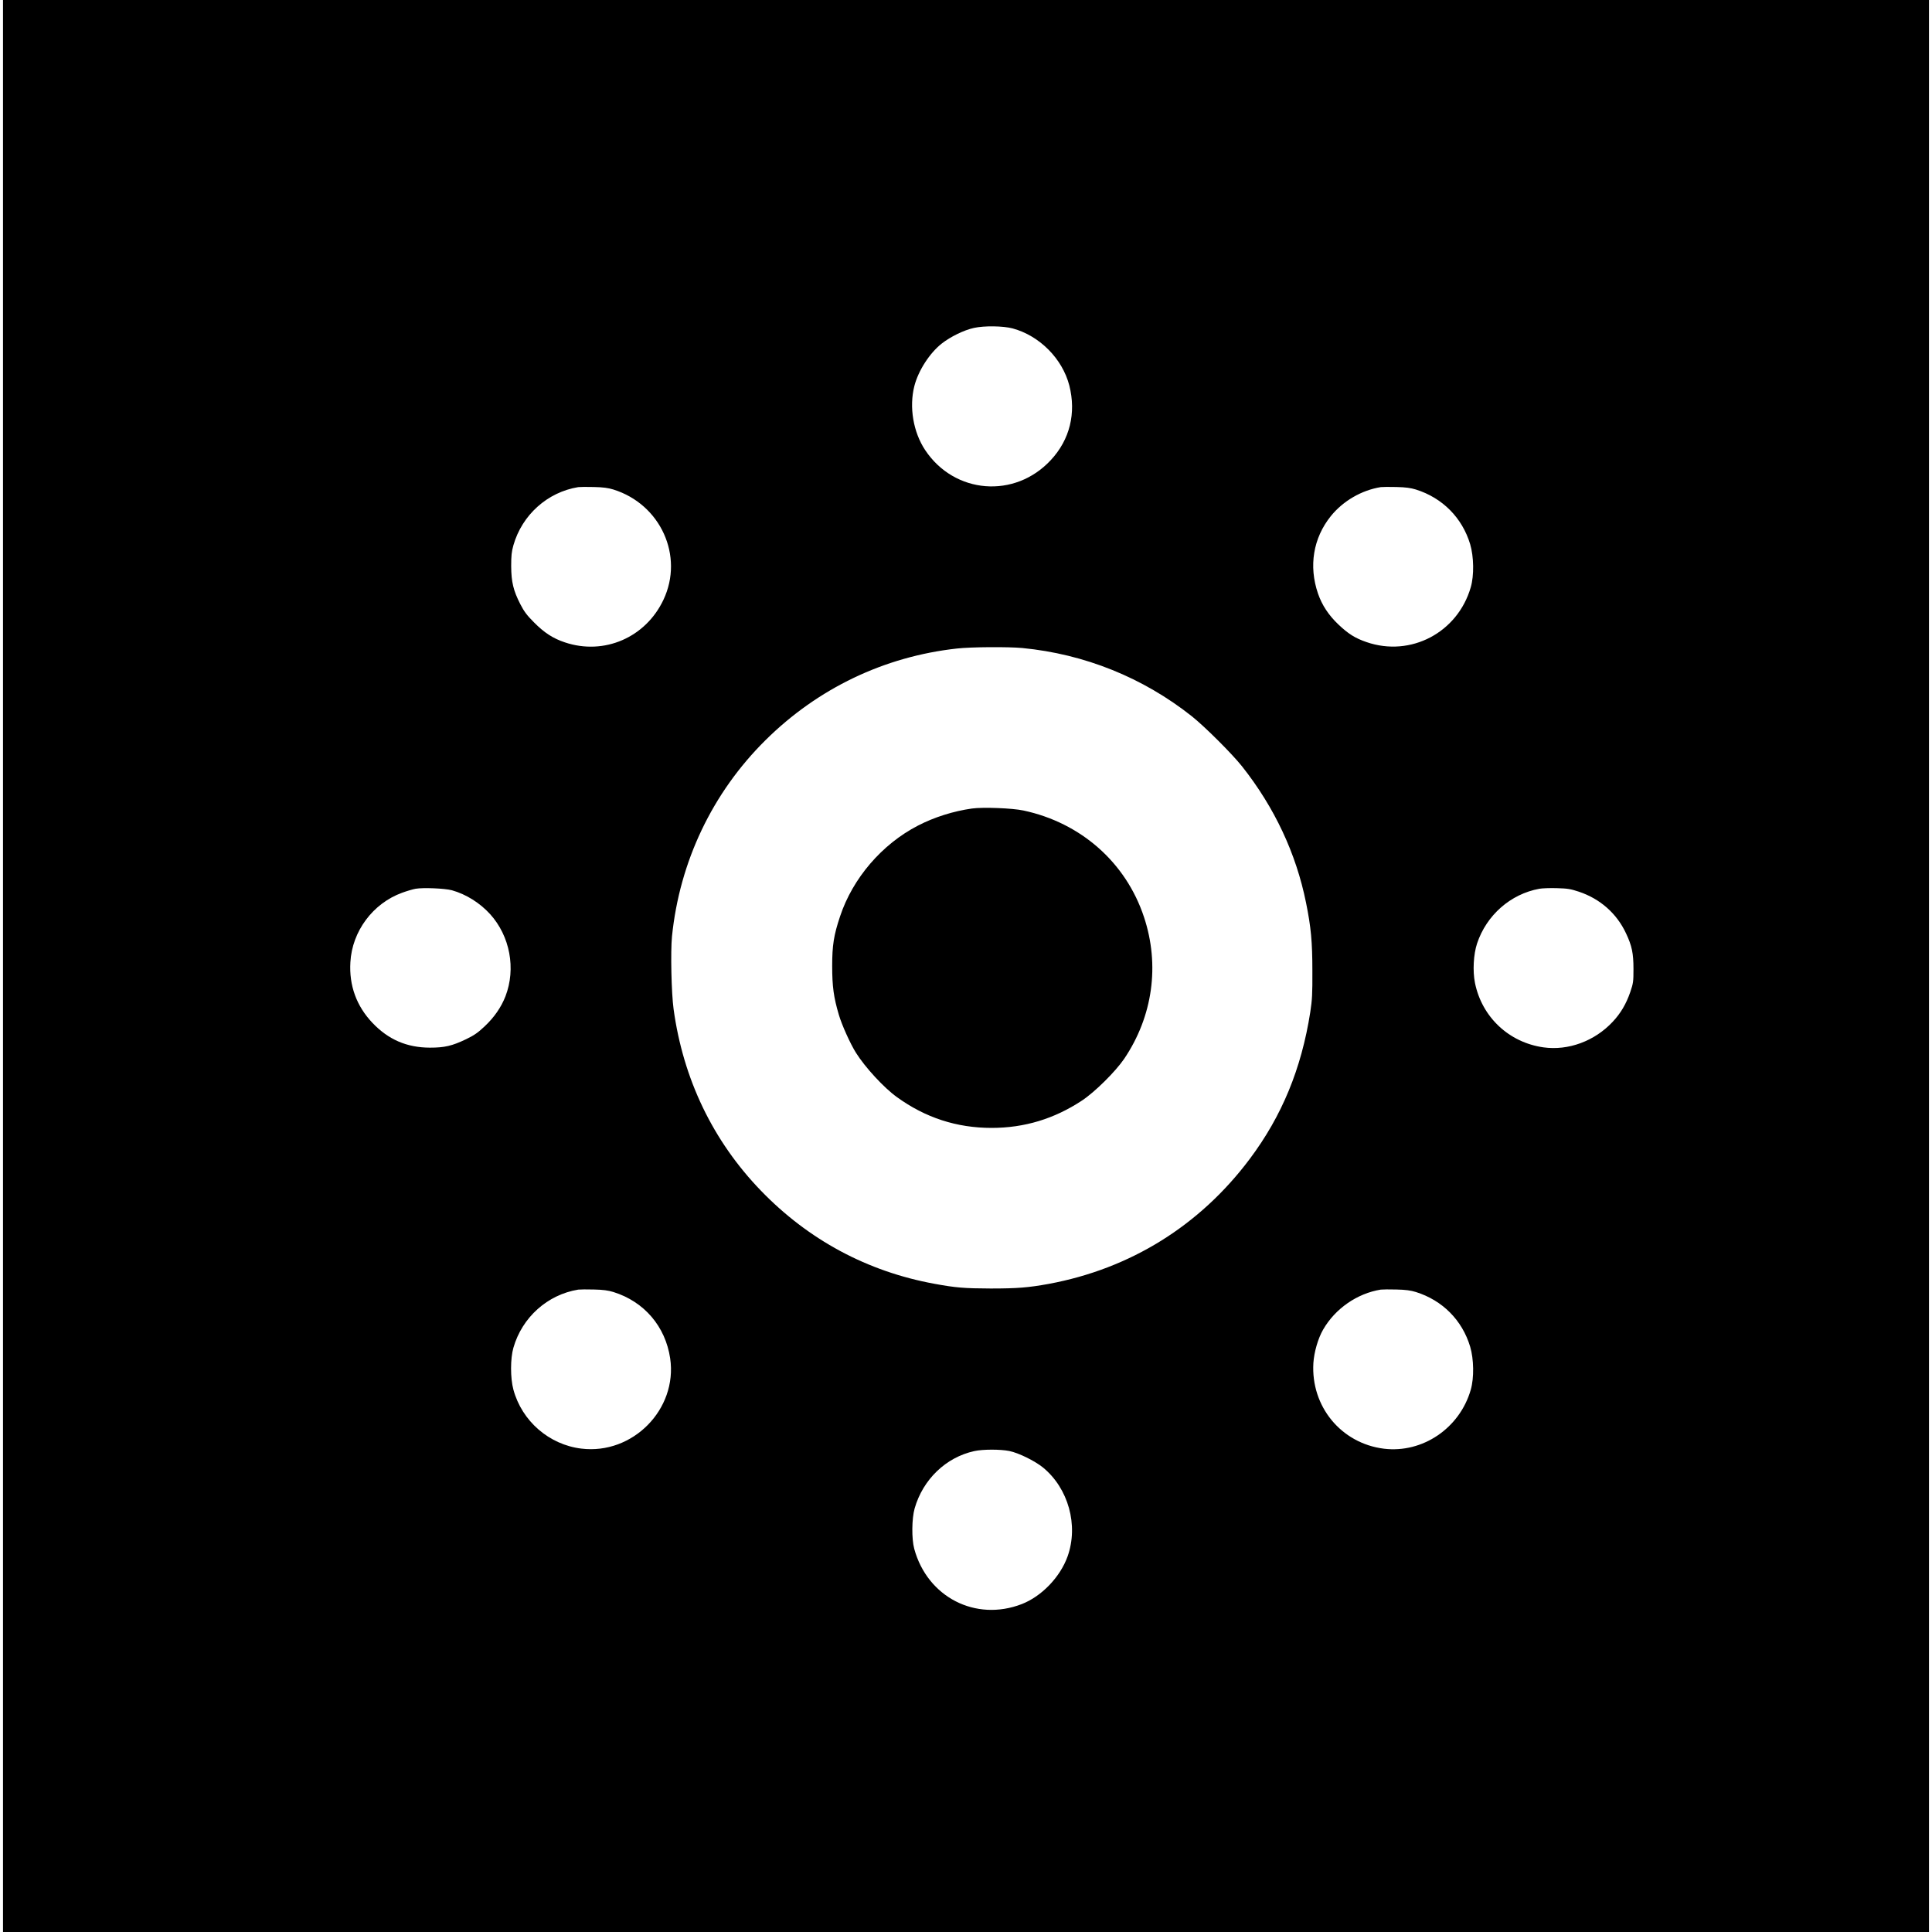
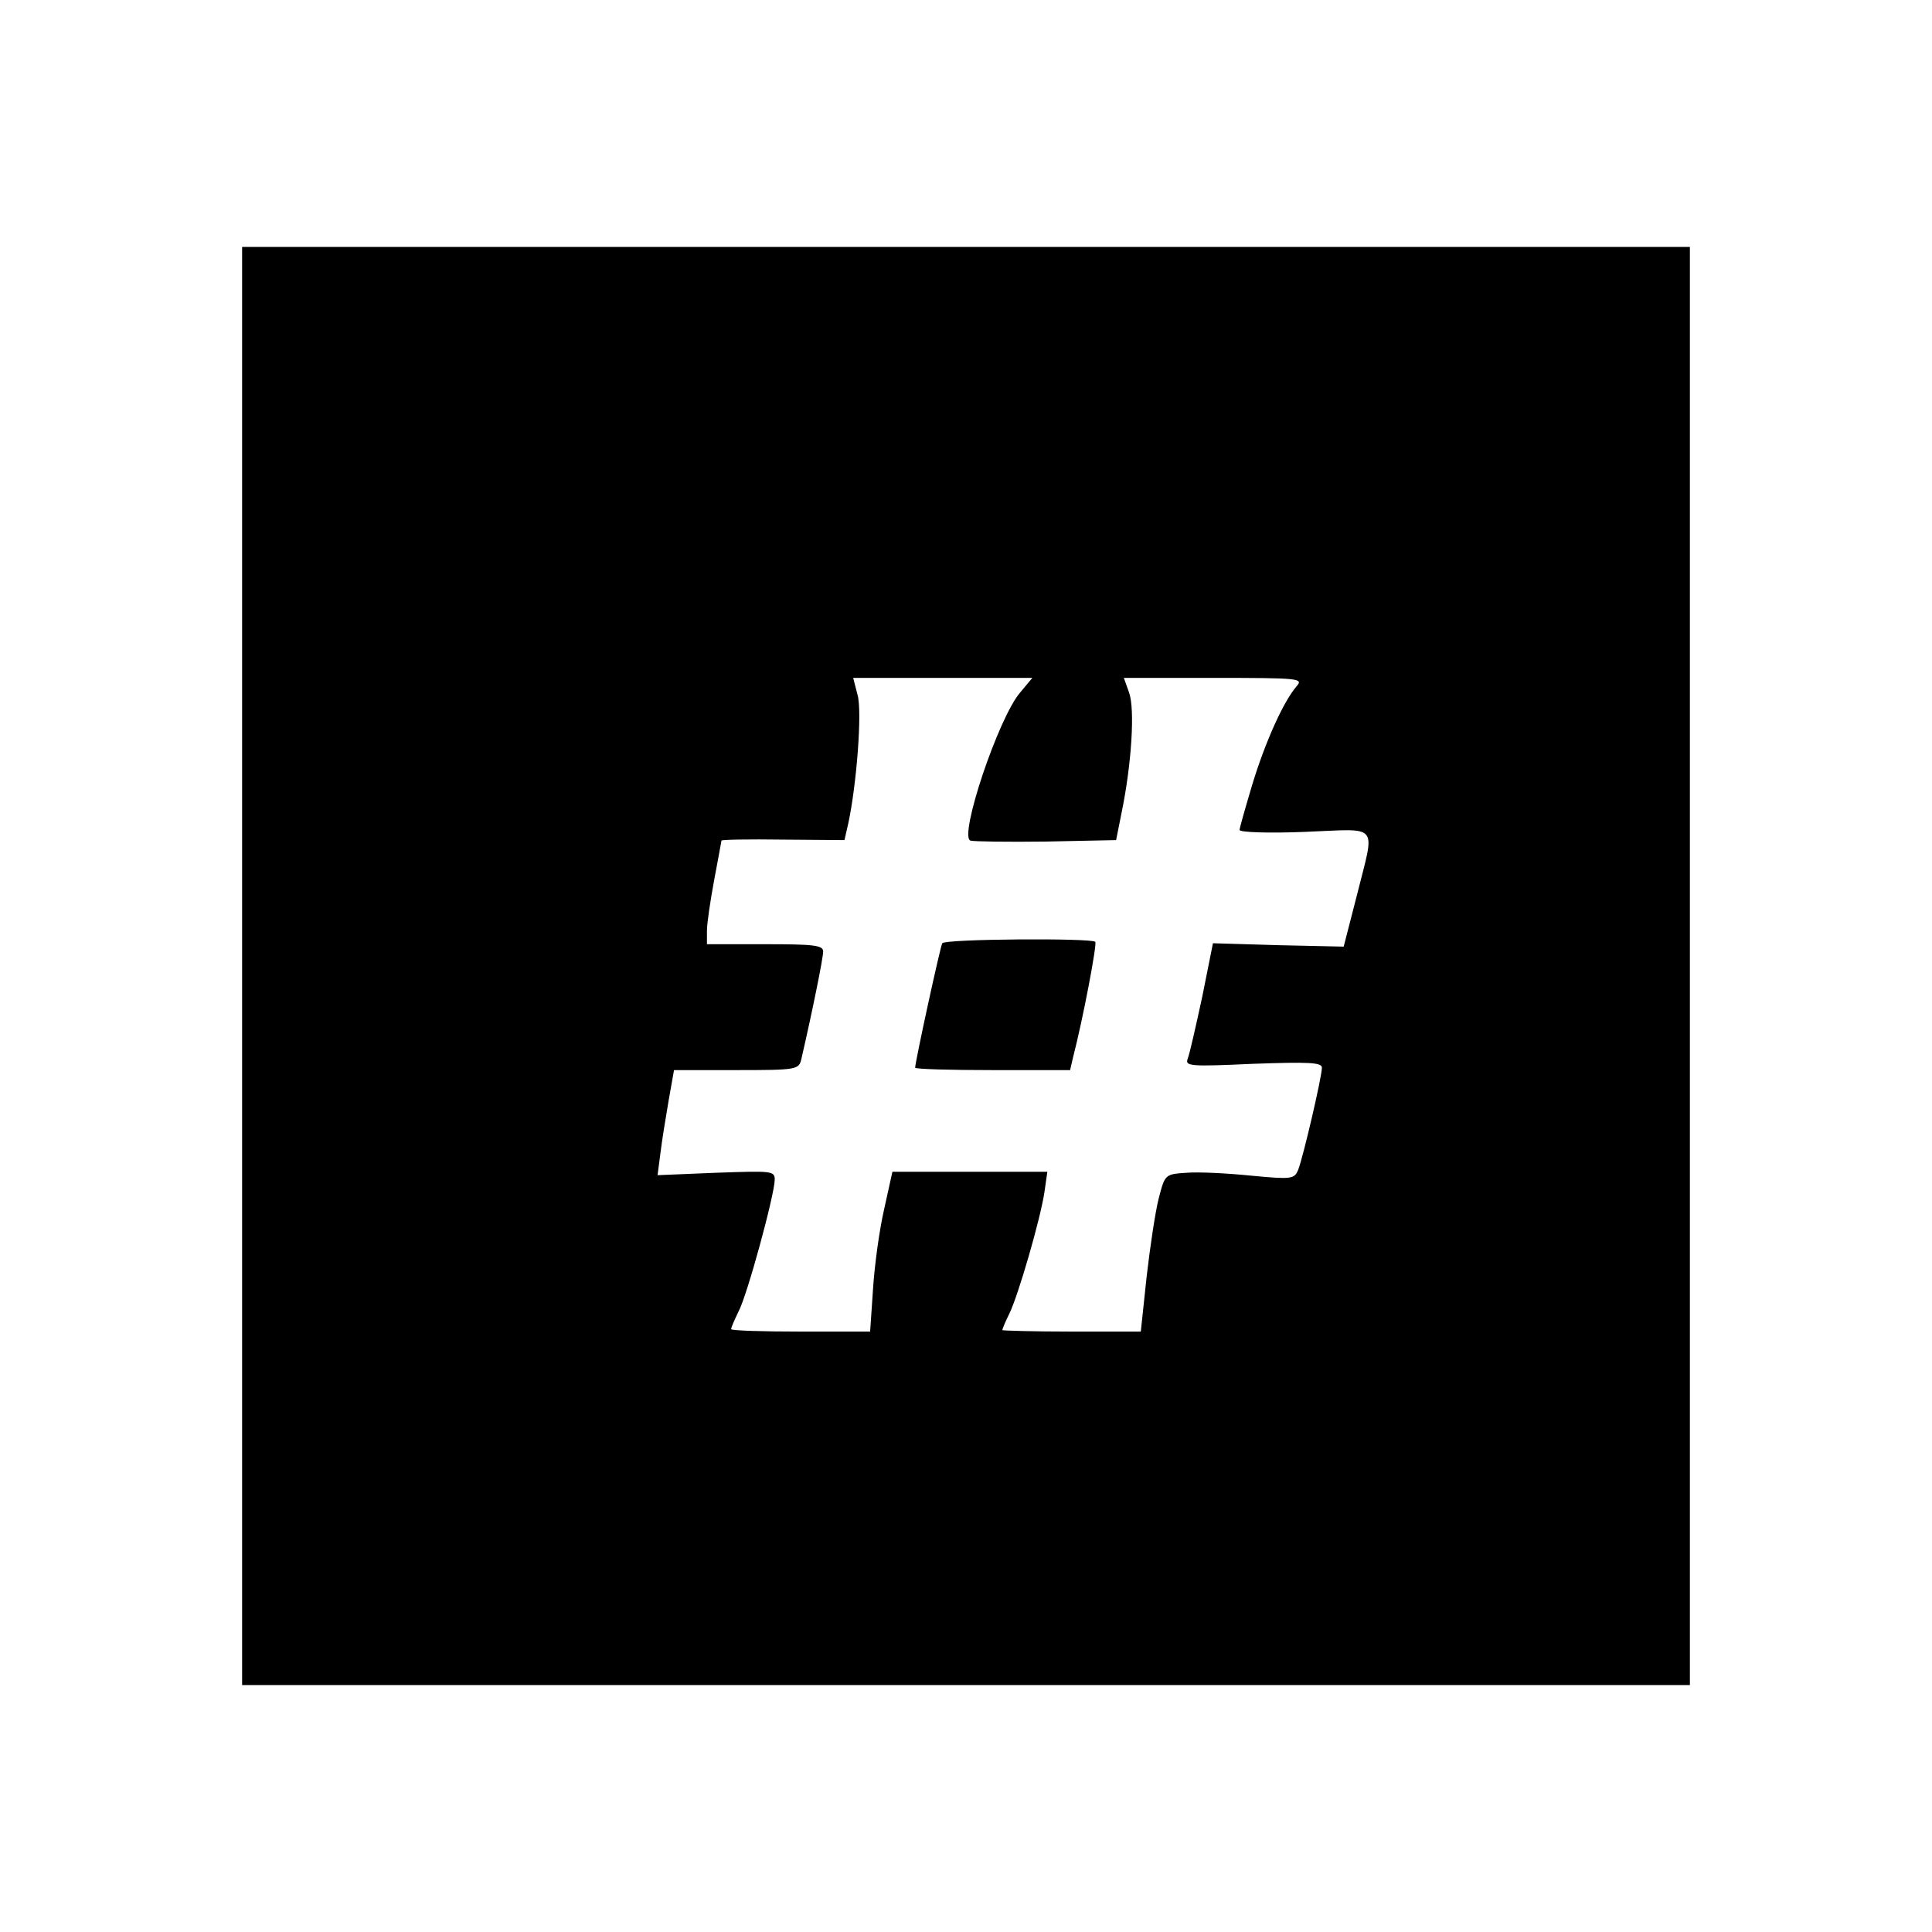
- <svg xmlns="http://www.w3.org/2000/svg" version="1.0" width="1926pt" height="1926pt" viewBox="0 0 1926 1926" preserveAspectRatio="xMidYMid meet">
-   <g transform="translate(0,1926) scale(0.1,-0.1)" fill="#000000" stroke="none">
-     <path d="M30 9630 l0 -9630 9600 0 9600 0 0 9630 0 9630 -9600 0 -9600 0 0 -9630z m10065 6356 c269 -73 496 -302 565 -569 70 -276 5 -540 -184 -743 -359 -388 -961 -340 -1253 99 -119 179 -161 428 -108 638 39 153 152 329 273 424 88 69 221 134 321 156 104 23 292 20 386 -5z m-3980 -1606 c471 -147 705 -663 499 -1099 -177 -376 -591 -556 -982 -425 -118 39 -206 96 -307 198 -73 73 -100 109 -138 183 -69 135 -90 220 -91 378 0 107 4 144 22 209 87 304 340 530 647 580 17 2 86 3 155 1 93 -2 143 -9 195 -25z m8000 0 c265 -83 462 -282 541 -545 37 -126 40 -312 6 -429 -130 -452 -599 -699 -1039 -547 -114 39 -182 82 -280 175 -98 93 -164 193 -204 309 -94 274 -48 553 128 772 122 151 306 258 498 289 17 2 86 3 155 1 93 -2 143 -9 195 -25z m-3924 -1580 c621 -60 1204 -295 1691 -681 129 -103 400 -373 500 -499 323 -408 539 -868 638 -1360 49 -242 63 -387 63 -680 1 -228 -2 -285 -21 -410 -88 -564 -283 -1036 -603 -1463 -499 -666 -1191 -1095 -2004 -1246 -204 -37 -313 -46 -580 -46 -263 1 -348 8 -560 47 -668 122 -1256 438 -1730 929 -478 495 -774 1111 -870 1809 -22 160 -31 573 -16 725 76 746 403 1433 933 1957 521 516 1183 833 1908 913 142 16 512 18 651 5z m-5686 -2415 c140 -39 278 -125 381 -238 198 -219 259 -543 153 -819 -43 -110 -113 -211 -209 -301 -66 -62 -103 -88 -184 -127 -140 -67 -214 -84 -361 -84 -230 1 -413 80 -572 247 -159 167 -234 373 -220 605 17 308 224 586 515 692 46 17 107 35 135 40 75 13 291 4 362 -15z m11234 -14 c213 -71 379 -218 471 -416 59 -125 74 -199 74 -355 0 -127 -2 -141 -32 -230 -41 -119 -96 -212 -175 -296 -180 -193 -443 -290 -691 -255 -344 49 -613 302 -682 642 -24 119 -15 286 21 394 94 282 334 493 621 545 27 5 105 8 174 6 109 -3 137 -8 219 -35z m-9624 -3991 c308 -96 519 -344 566 -662 74 -507 -374 -962 -886 -899 -321 39 -592 274 -677 588 -31 115 -31 309 0 417 87 304 340 530 647 580 17 2 86 3 155 1 93 -2 143 -9 195 -25z m8000 0 c265 -83 462 -281 541 -545 37 -125 40 -311 6 -429 -110 -384 -481 -635 -866 -588 -426 53 -729 421 -703 854 7 108 46 245 97 333 120 209 339 361 575 399 17 2 86 3 155 1 93 -2 143 -9 195 -25z m-4053 -1585 c93 -19 253 -98 335 -164 254 -208 356 -576 246 -886 -74 -207 -259 -399 -457 -476 -460 -178 -941 69 -1072 551 -27 100 -25 301 4 403 83 289 312 509 594 571 86 19 260 19 350 1z" />
-     <path d="M9690 11200 c-185 -26 -376 -86 -540 -171 -358 -185 -649 -524 -775 -903 -63 -188 -79 -289 -79 -496 0 -205 15 -312 66 -485 30 -103 115 -291 171 -380 91 -145 279 -349 407 -441 284 -206 597 -308 945 -308 327 0 624 90 900 272 128 84 335 289 422 417 285 422 357 934 197 1414 -180 543 -629 939 -1201 1061 -112 24 -403 35 -513 20z" />
+ <svg xmlns="http://www.w3.org/2000/svg" version="1.0" width="399pt" height="399pt" viewBox="0 0 399 399" preserveAspectRatio="xMidYMid meet">
+   <g transform="translate(0,399) scale(0.1,-0.1)" fill="#000000" stroke="none">
+     <path d="M500 1995 l0 -1485 1495 0 1495 0 0 1485 0 1485 -1495 0 -1495 0 0 -1485z m1607 565 c-45 -52 -127 -297 -103 -306 6 -2 77 -3 156 -2 l145 3 12 60 c20 98 27 210 15 244 l-11 31 186 0 c176 0 185 -1 171 -17 -27 -31 -65 -115 -92 -204 -14 -47 -26 -89 -26 -93 0 -5 61 -7 135 -4 157 6 145 21 107 -132 l-27 -105 -135 3 -135 4 -22 -110 c-13 -60 -26 -118 -30 -128 -6 -16 3 -17 135 -11 114 4 142 3 142 -8 0 -19 -39 -186 -49 -211 -8 -19 -13 -20 -97 -12 -49 5 -109 8 -133 6 -45 -3 -45 -3 -58 -53 -7 -27 -18 -101 -25 -162 l-12 -113 -143 0 c-79 0 -143 2 -143 3 0 2 6 17 14 33 19 38 65 198 73 252 l6 42 -160 0 -160 0 -17 -77 c-10 -43 -20 -117 -23 -165 l-6 -88 -143 0 c-79 0 -144 2 -144 5 0 4 7 19 15 36 18 33 75 243 75 273 0 18 -7 18 -121 14 l-121 -5 6 46 c3 25 11 74 17 109 l11 62 129 0 c125 0 129 1 134 23 24 104 45 209 45 222 0 13 -20 15 -120 15 l-120 0 0 28 c0 15 7 62 15 105 8 43 15 80 15 81 0 2 57 3 127 2 l127 -1 8 35 c17 79 29 231 19 265 l-9 35 185 0 185 0 -25 -30z" />
+     <path d="M1946 2042 c-4 -6 -56 -245 -56 -257 0 -3 72 -5 160 -5 l160 0 6 26 c21 81 50 235 46 239 -9 8 -310 6 -316 -3z" />
  </g>
</svg>
